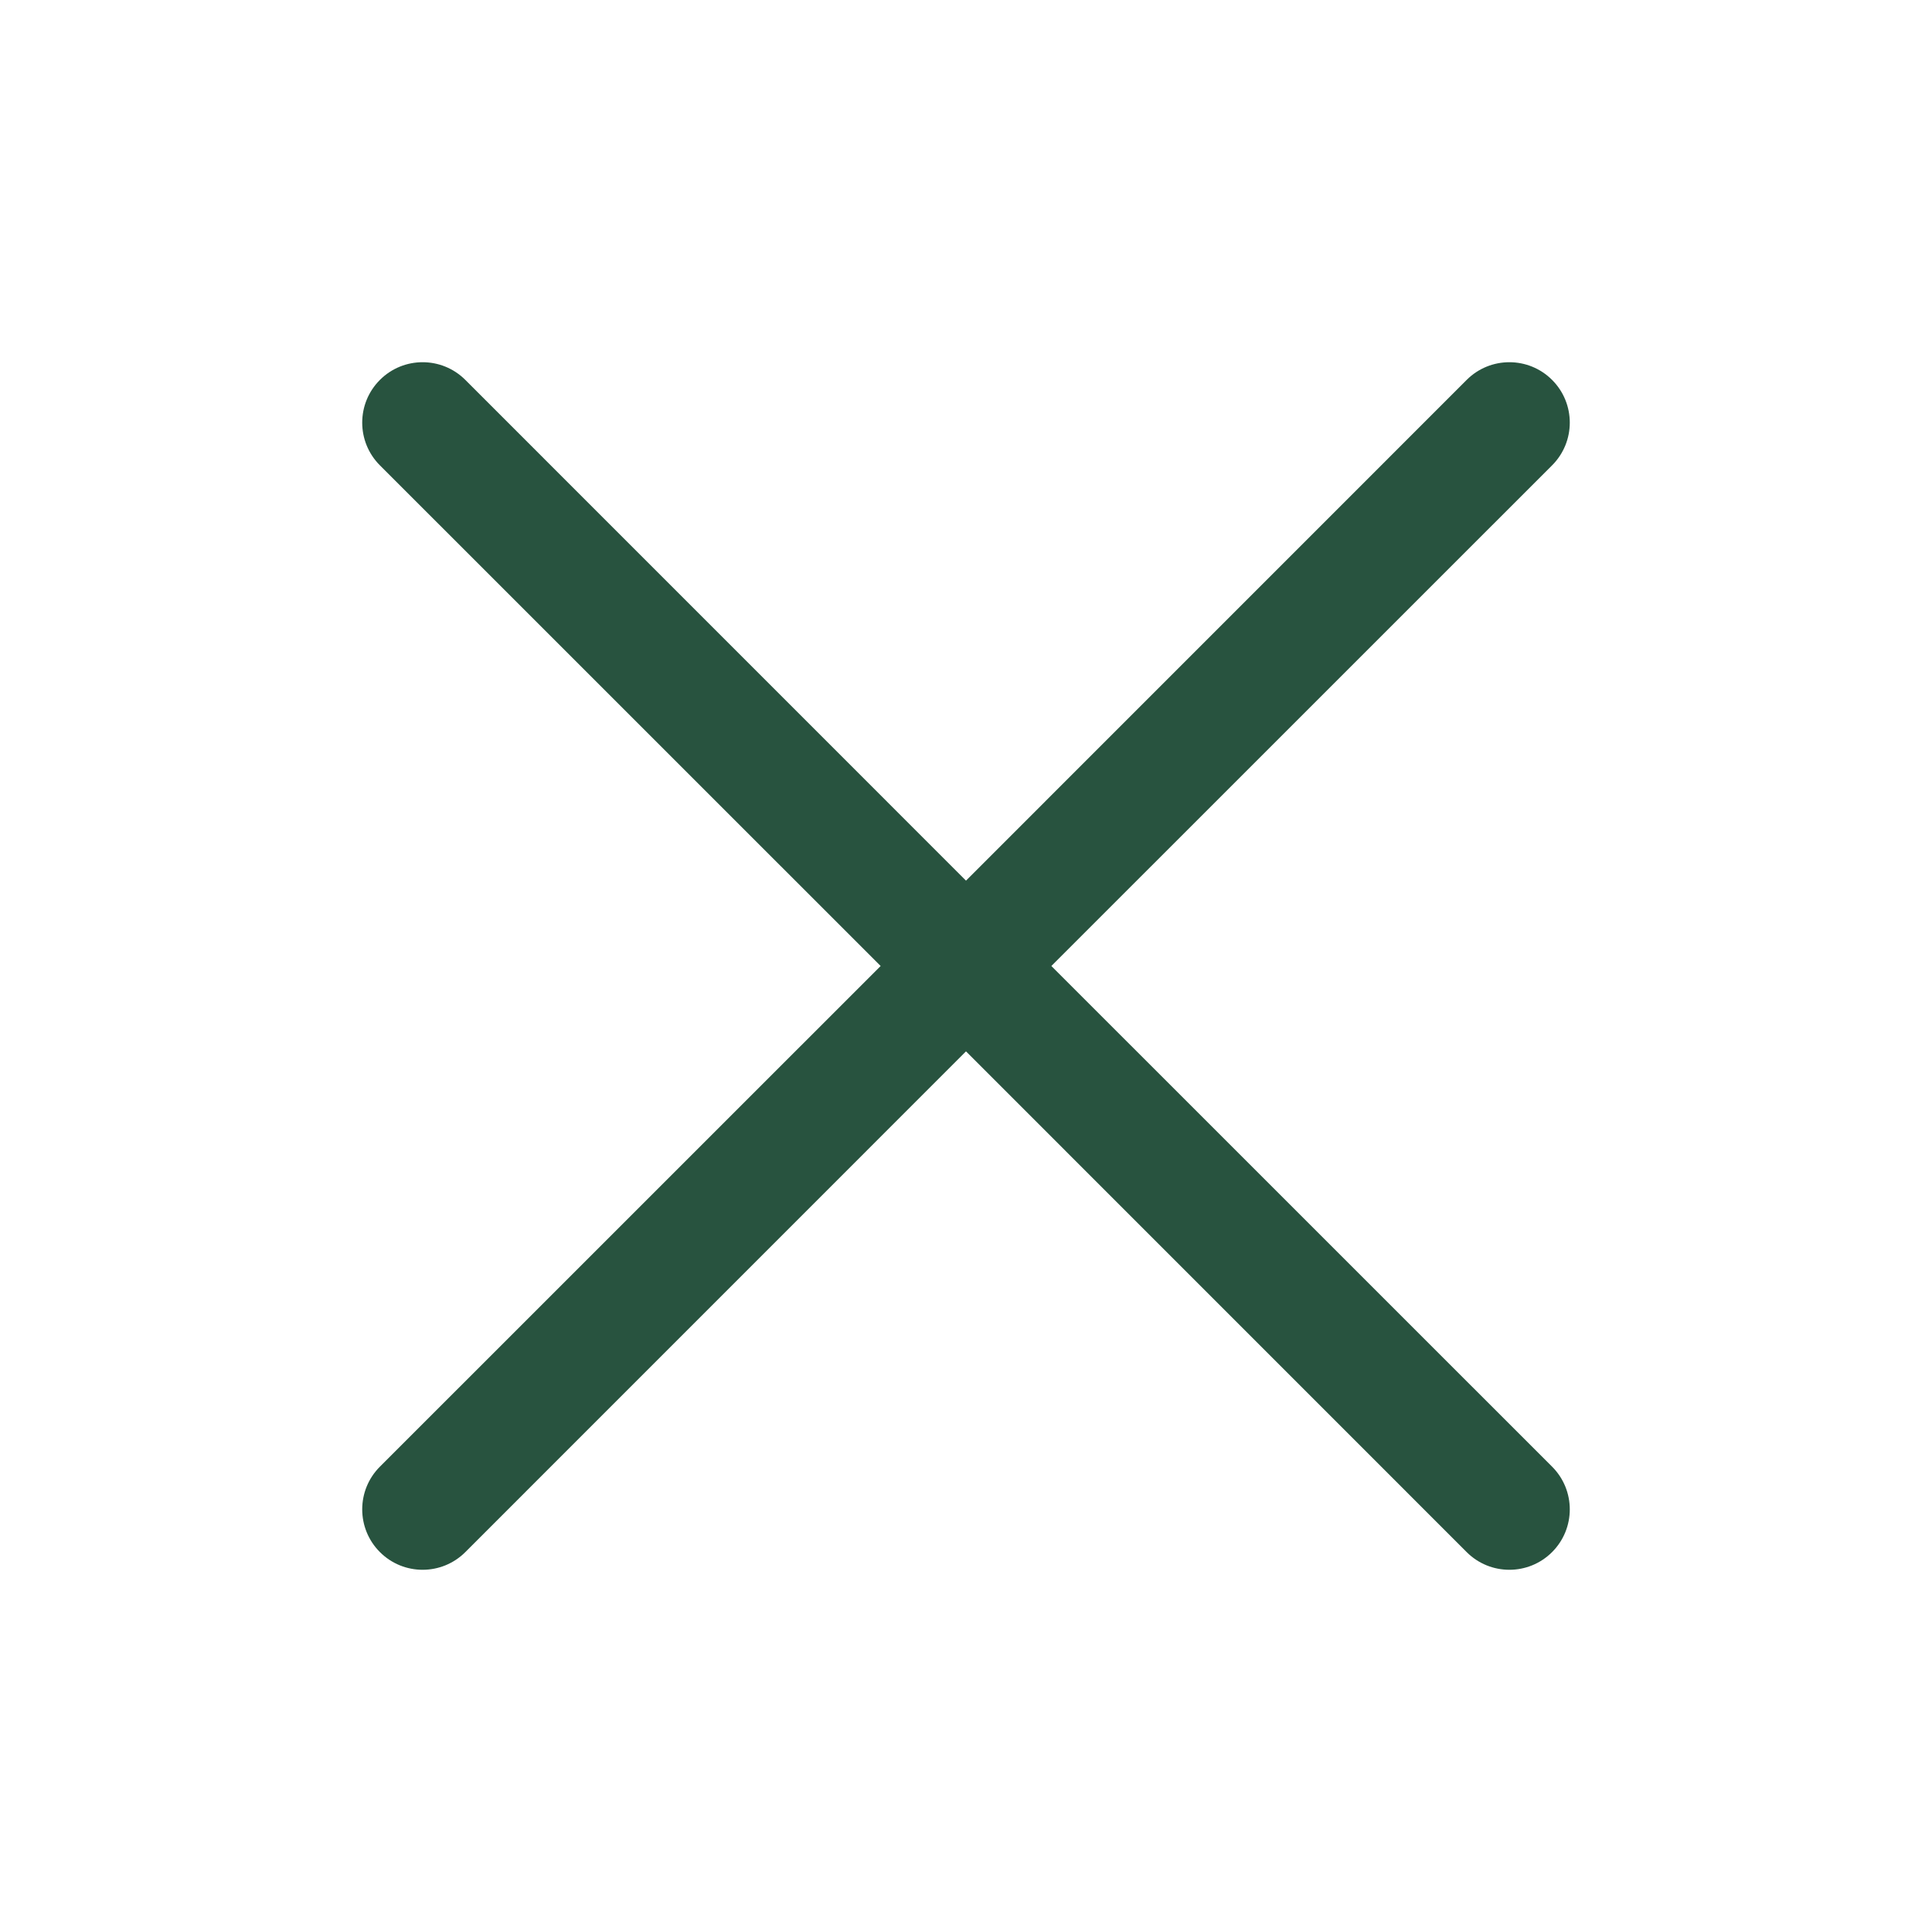
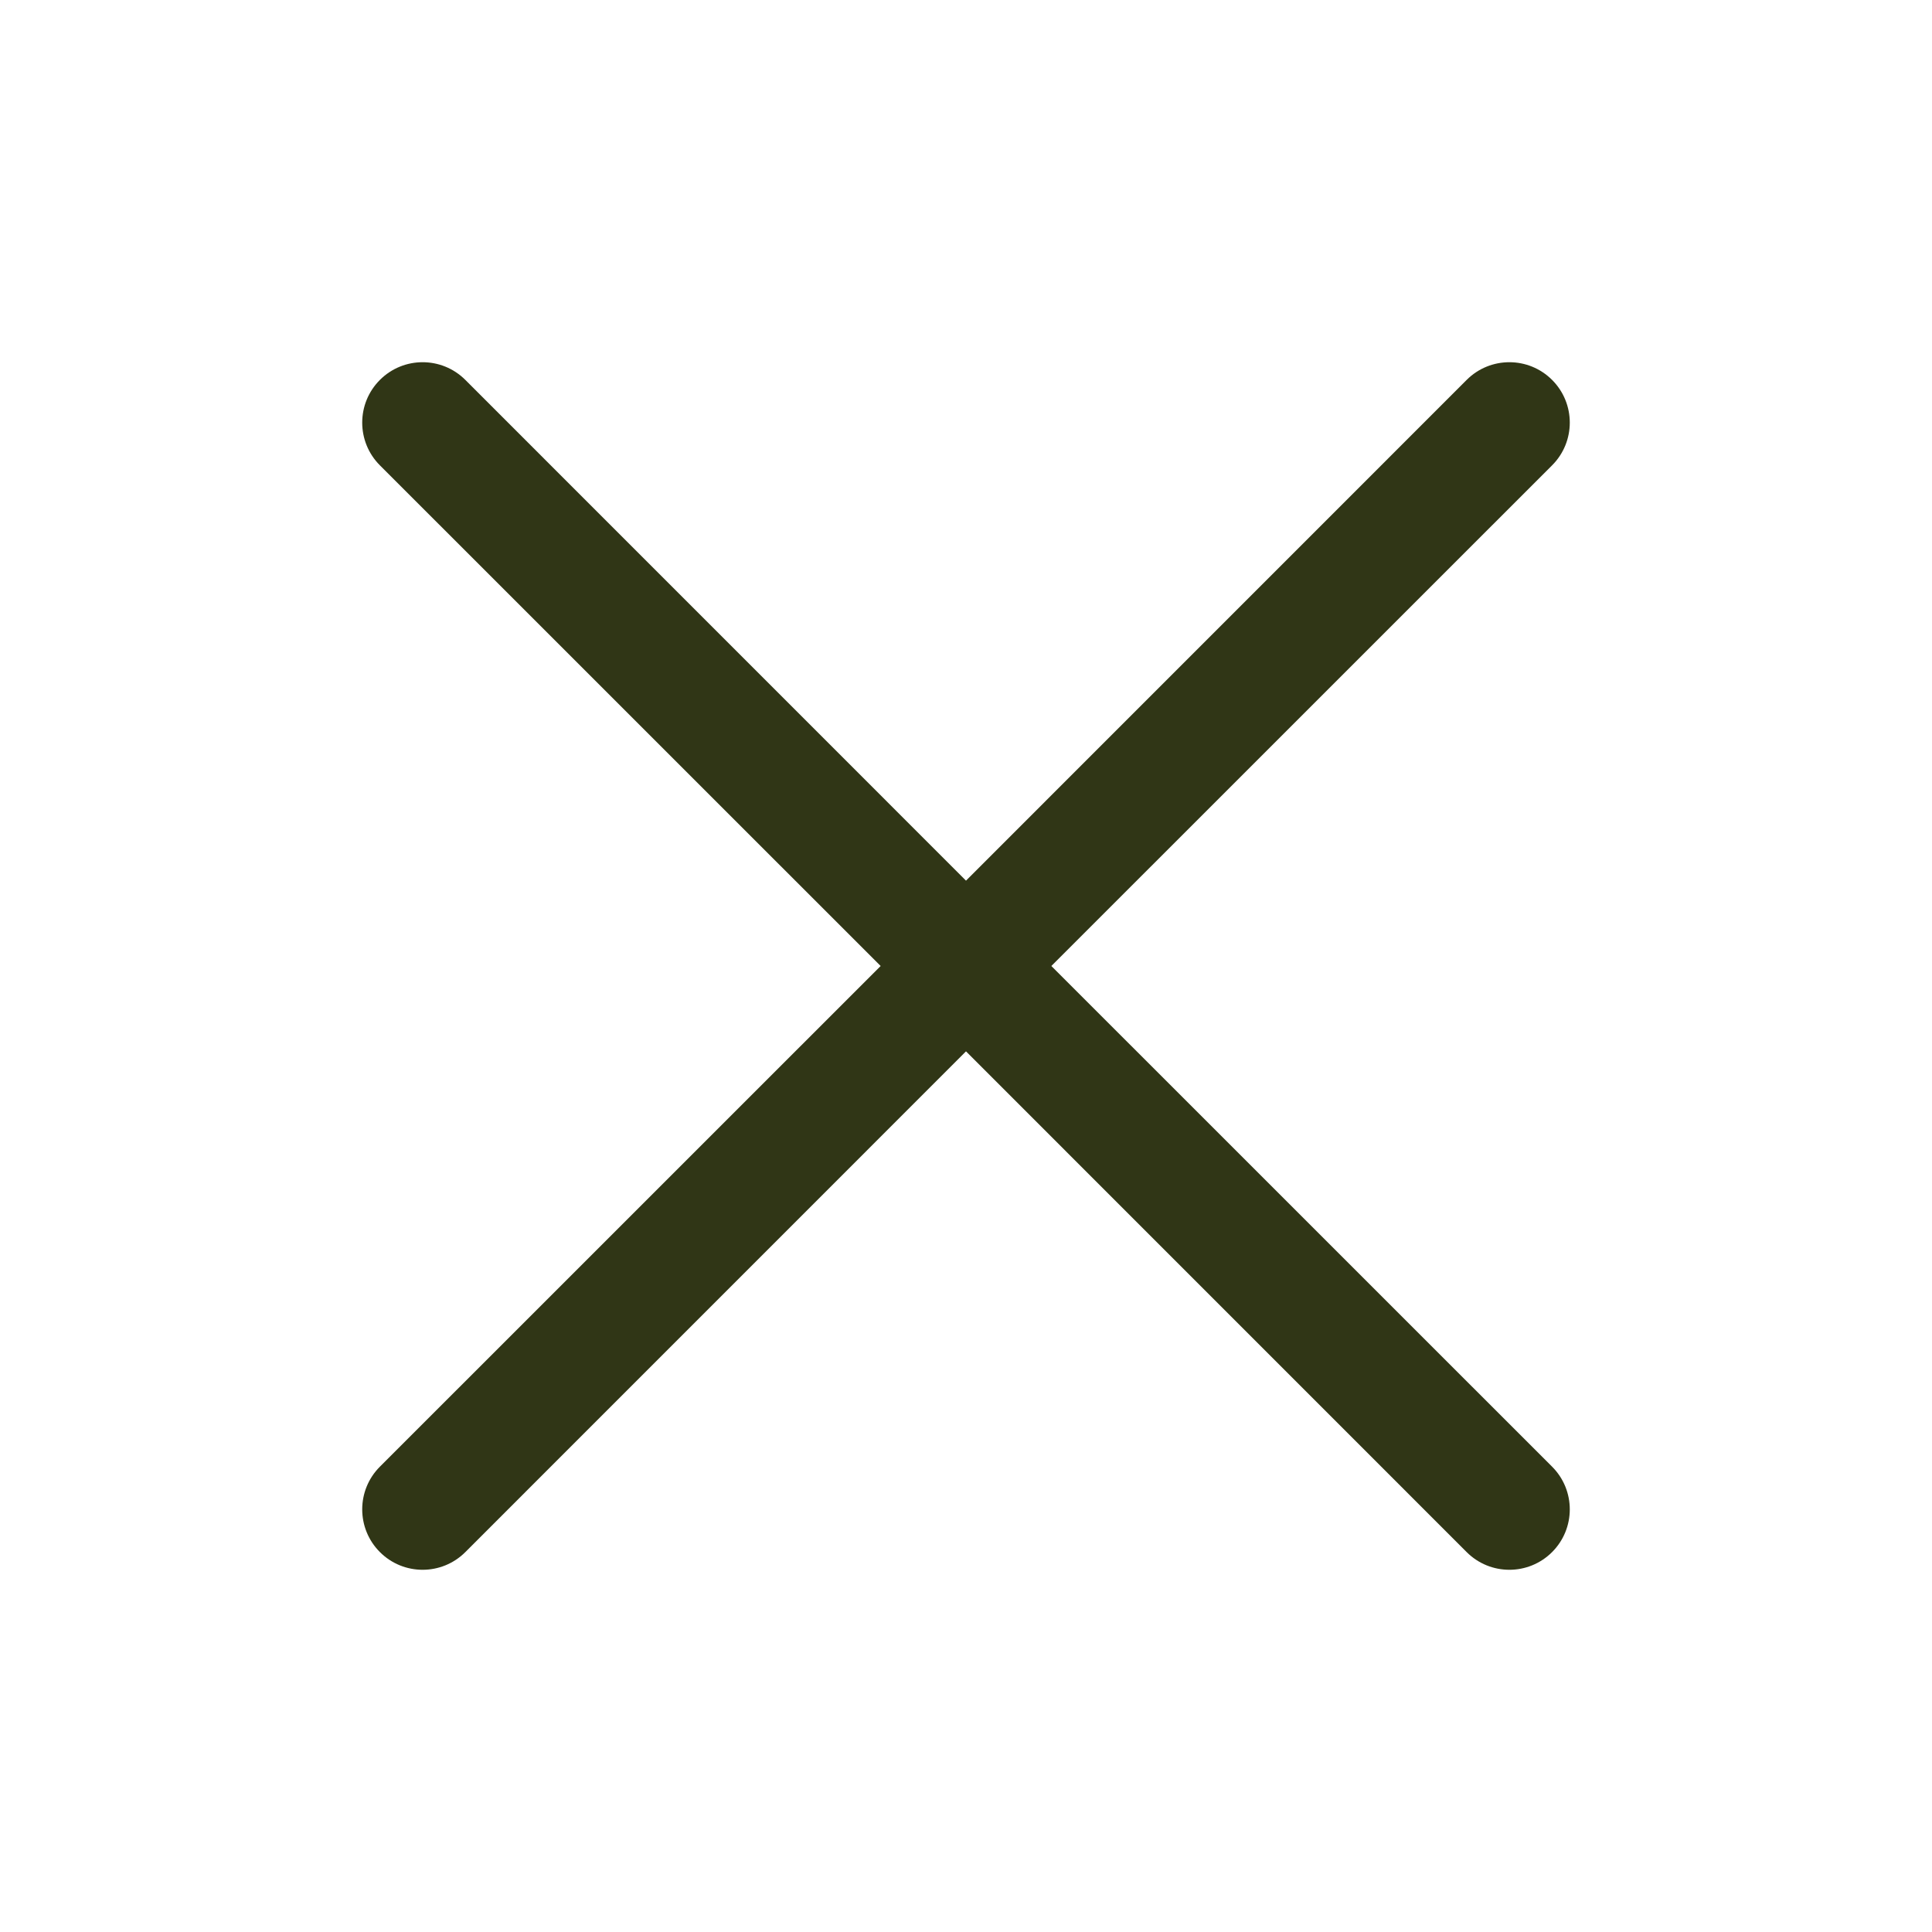
- <svg xmlns="http://www.w3.org/2000/svg" viewBox="0 0 256 256" fill="#28533f">
+ <svg xmlns="http://www.w3.org/2000/svg" viewBox="0 0 256 256" fill="#303616">
  <path d="M205.66,194.34a8,8,0,0,1-11.32,11.32L128,139.31,61.66,205.66a8,8,0,0,1-11.32-11.32L116.69,128,50.34,61.66A8,8,0,0,1,61.66,50.34L128,116.69l66.34-66.35a8,8,0,0,1,11.32,11.32L139.31,128Z" />
</svg>
